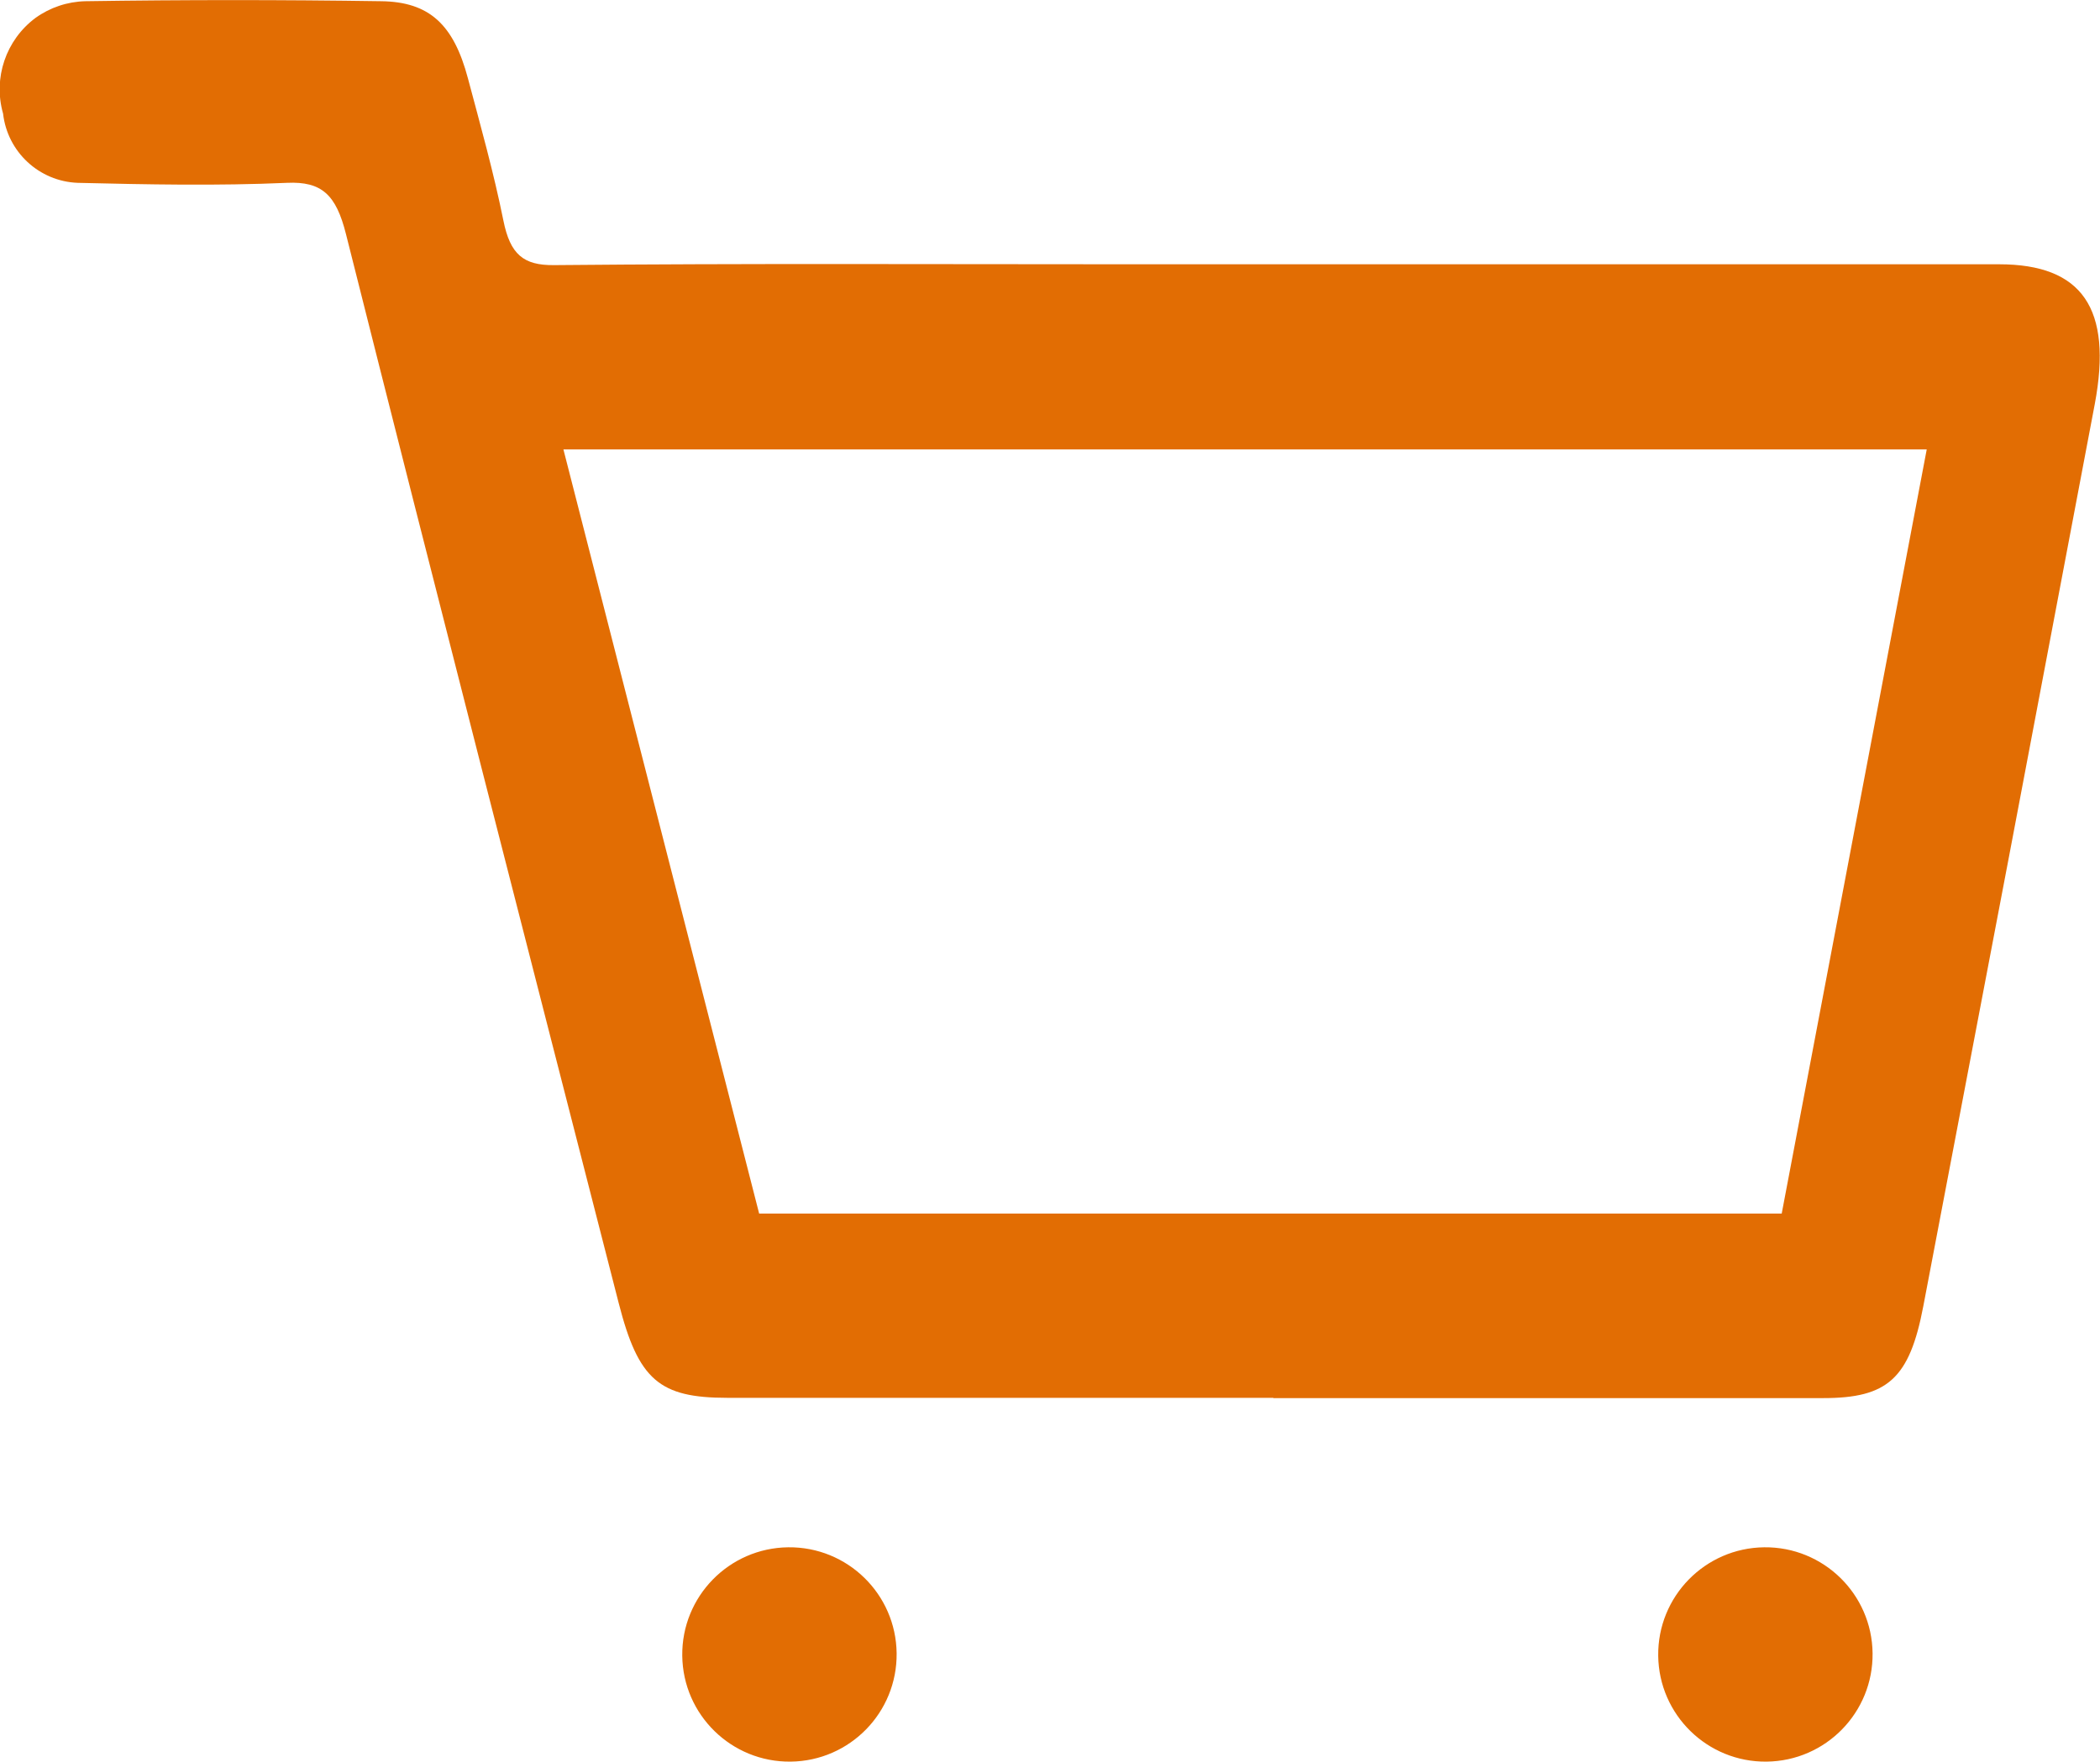
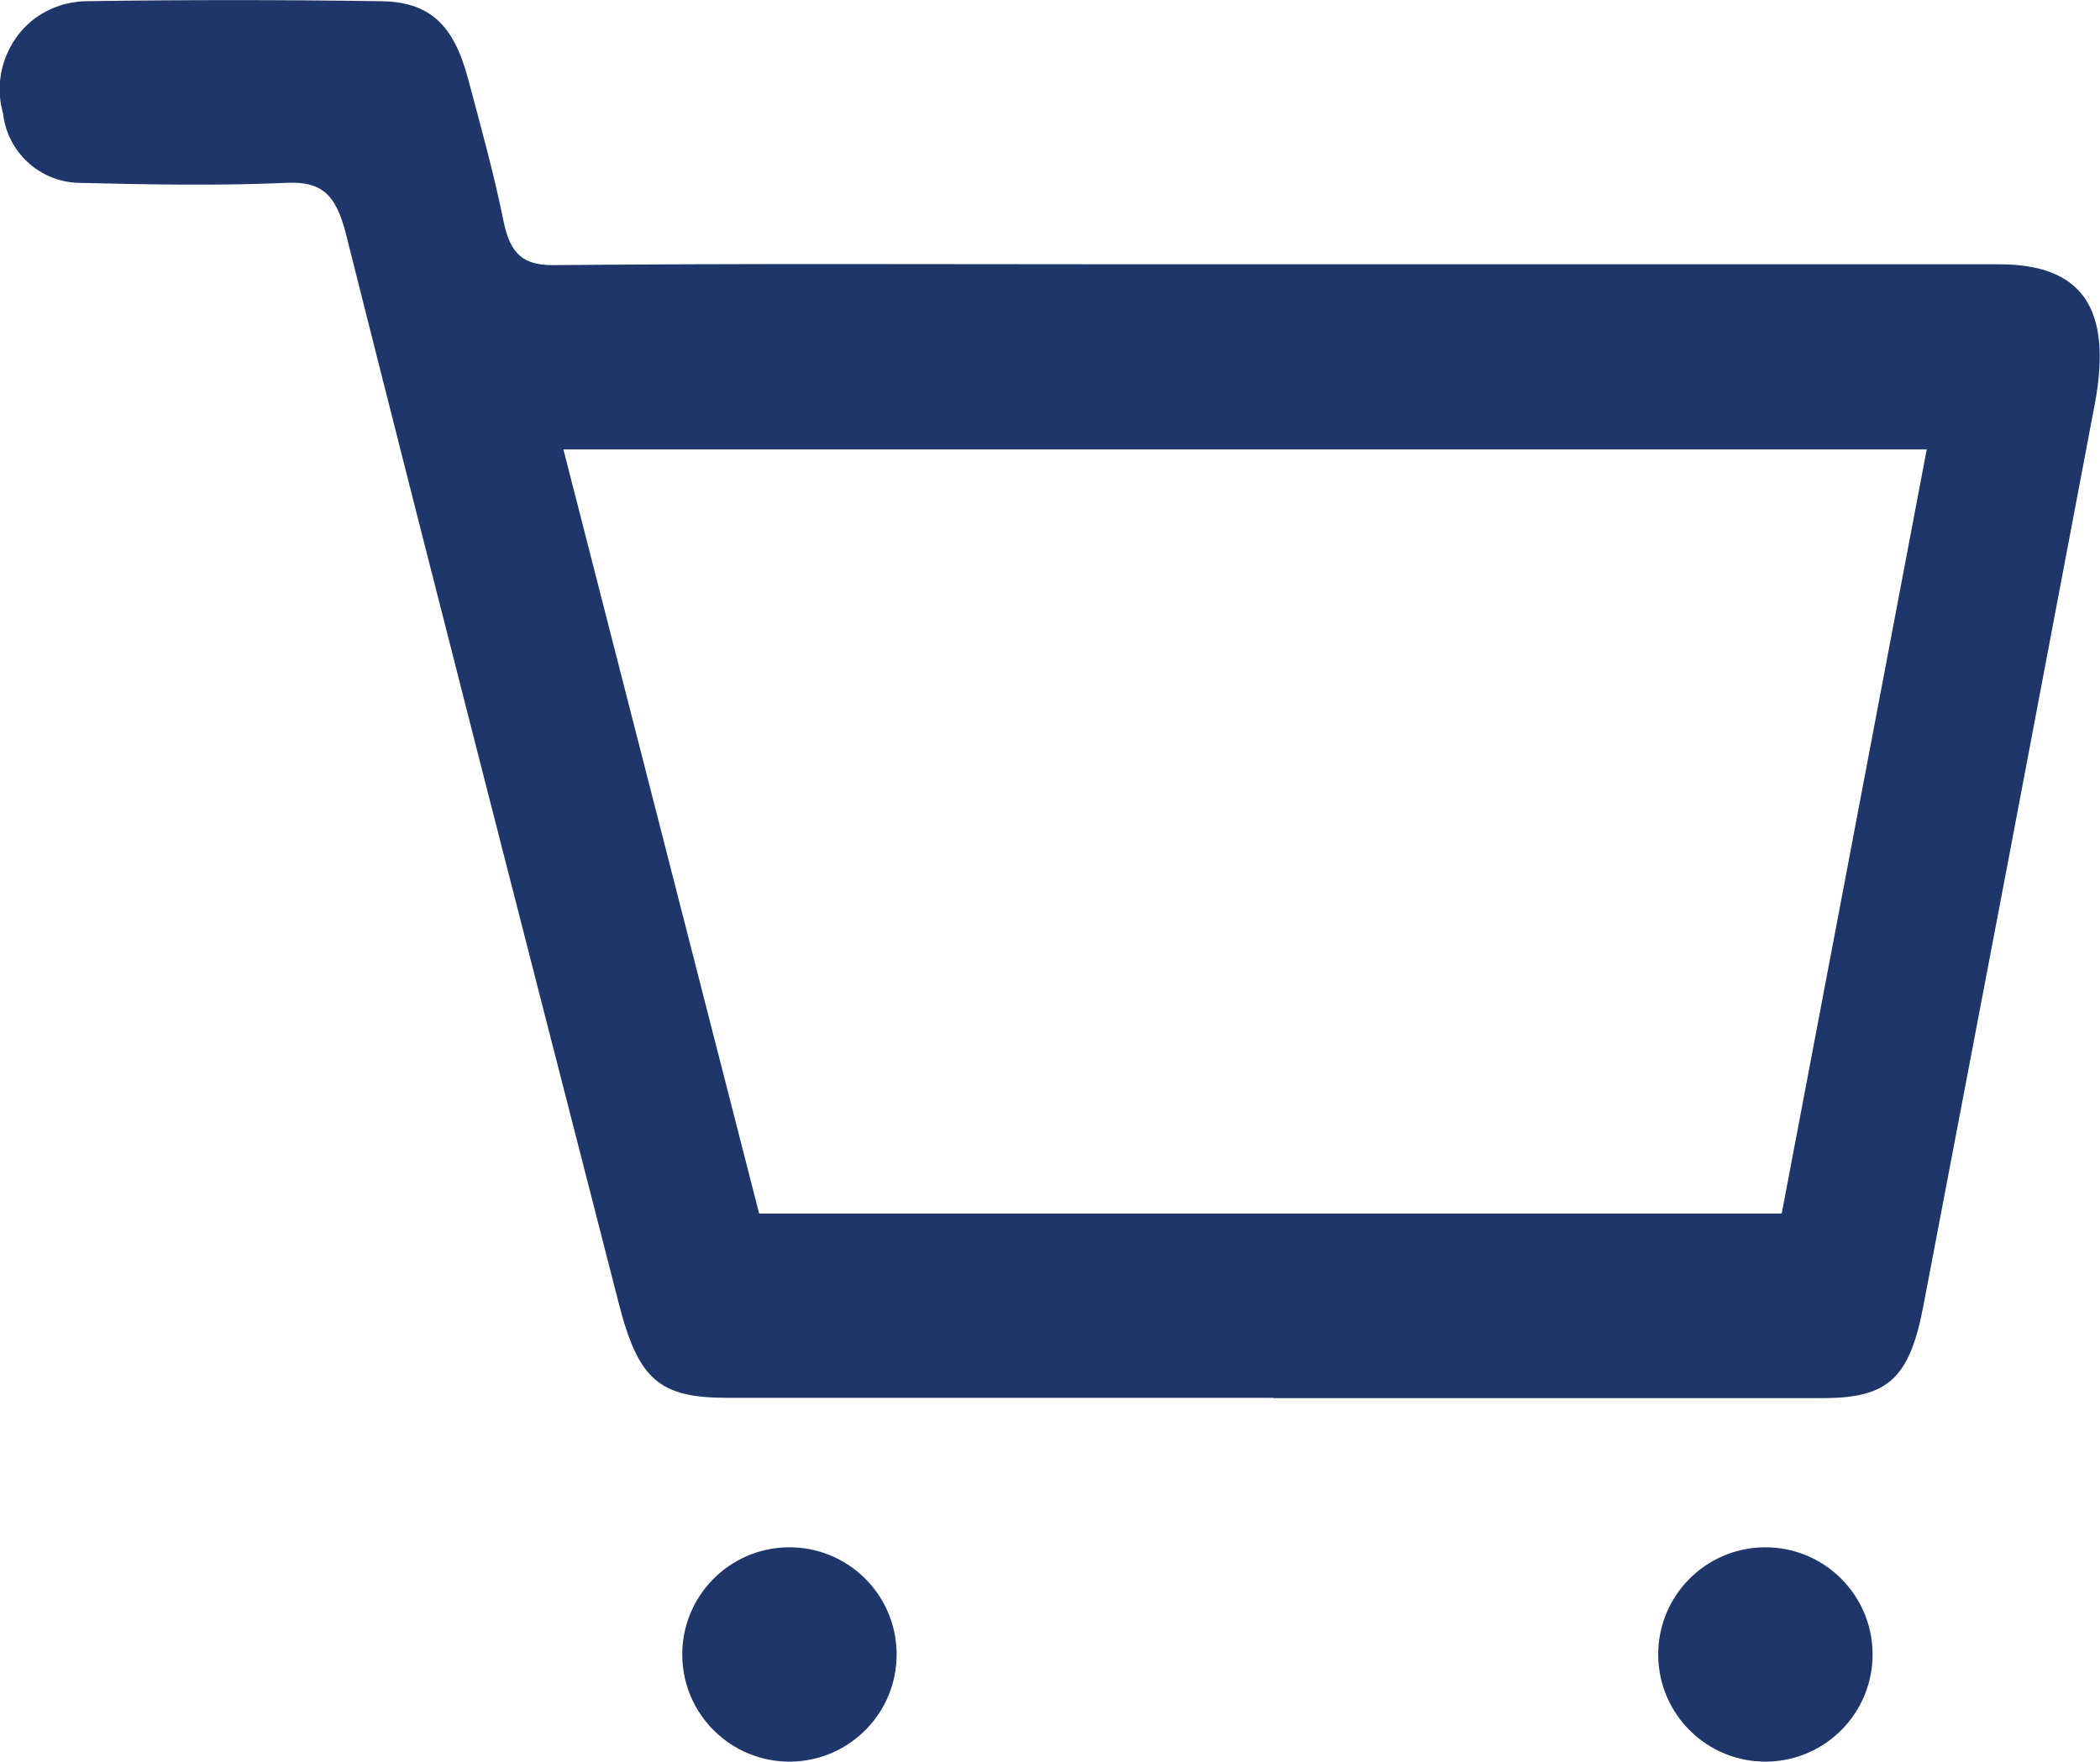
<svg xmlns="http://www.w3.org/2000/svg" width="22.531" height="18.905" viewBox="0 0 22.531 18.905">
  <g id="carrinho" transform="translate(0 0)">
-     <path id="Caminho_4" data-name="Caminho 4" d="M313.046,15h-5.859c-.729,0-.954-.192-1.165-1.017-.98-3.822-1.963-7.643-2.926-11.471-.106-.422-.259-.567-.633-.55-.748.033-1.5.018-2.246,0a.838.838,0,0,1-.8-.743.954.954,0,0,1,.348-1.027A.956.956,0,0,1,300.3.013q1.586-.024,3.172,0c.519.006.779.251.932.826.135.507.277,1.012.381,1.528.073.363.215.481.541.478,2.041-.019,4.082-.009,6.123-.009h9.383c.891,0,1.22.472,1.027,1.5q-.915,4.842-1.84,9.682c-.148.776-.383.985-1.073.985q-2.951,0-5.9,0m-5.515-1.98H318.5l1.556-8.2H305.429l2.1,8.2" transform="translate(-299.384 0)" fill="#e26d03" />
-     <path id="Caminho_5" data-name="Caminho 5" d="M503.452,191.221a1.15,1.15,0,0,1-.026-2.3,1.15,1.15,0,1,1,.026,2.3" transform="translate(-484.498 -172.317)" fill="#e26d03" />
-     <path id="Caminho_6" data-name="Caminho 6" d="M383.821,191.221a1.15,1.15,0,0,1-.026-2.3,1.15,1.15,0,1,1,.026,2.3" transform="translate(-375.338 -172.317)" fill="#e26d03" />
+     <path id="Caminho_4" data-name="Caminho 4" d="M313.046,15h-5.859c-.729,0-.954-.192-1.165-1.017-.98-3.822-1.963-7.643-2.926-11.471-.106-.422-.259-.567-.633-.55-.748.033-1.5.018-2.246,0a.838.838,0,0,1-.8-.743.954.954,0,0,1,.348-1.027A.956.956,0,0,1,300.3.013q1.586-.024,3.172,0c.519.006.779.251.932.826.135.507.277,1.012.381,1.528.073.363.215.481.541.478,2.041-.019,4.082-.009,6.123-.009h9.383c.891,0,1.22.472,1.027,1.5q-.915,4.842-1.84,9.682c-.148.776-.383.985-1.073.985q-2.951,0-5.9,0m-5.515-1.98H318.5l1.556-8.2H305.429l2.1,8.2" transform="translate(-299.384 0)" fill="#1F366A" />
+     <path id="Caminho_5" data-name="Caminho 5" d="M503.452,191.221a1.15,1.15,0,0,1-.026-2.3,1.15,1.15,0,1,1,.026,2.3" transform="translate(-484.498 -172.317)" fill="#1F366A" />
+     <path id="Caminho_6" data-name="Caminho 6" d="M383.821,191.221a1.15,1.15,0,0,1-.026-2.3,1.15,1.15,0,1,1,.026,2.3" transform="translate(-375.338 -172.317)" fill="#1F366A" />
  </g>
</svg>
